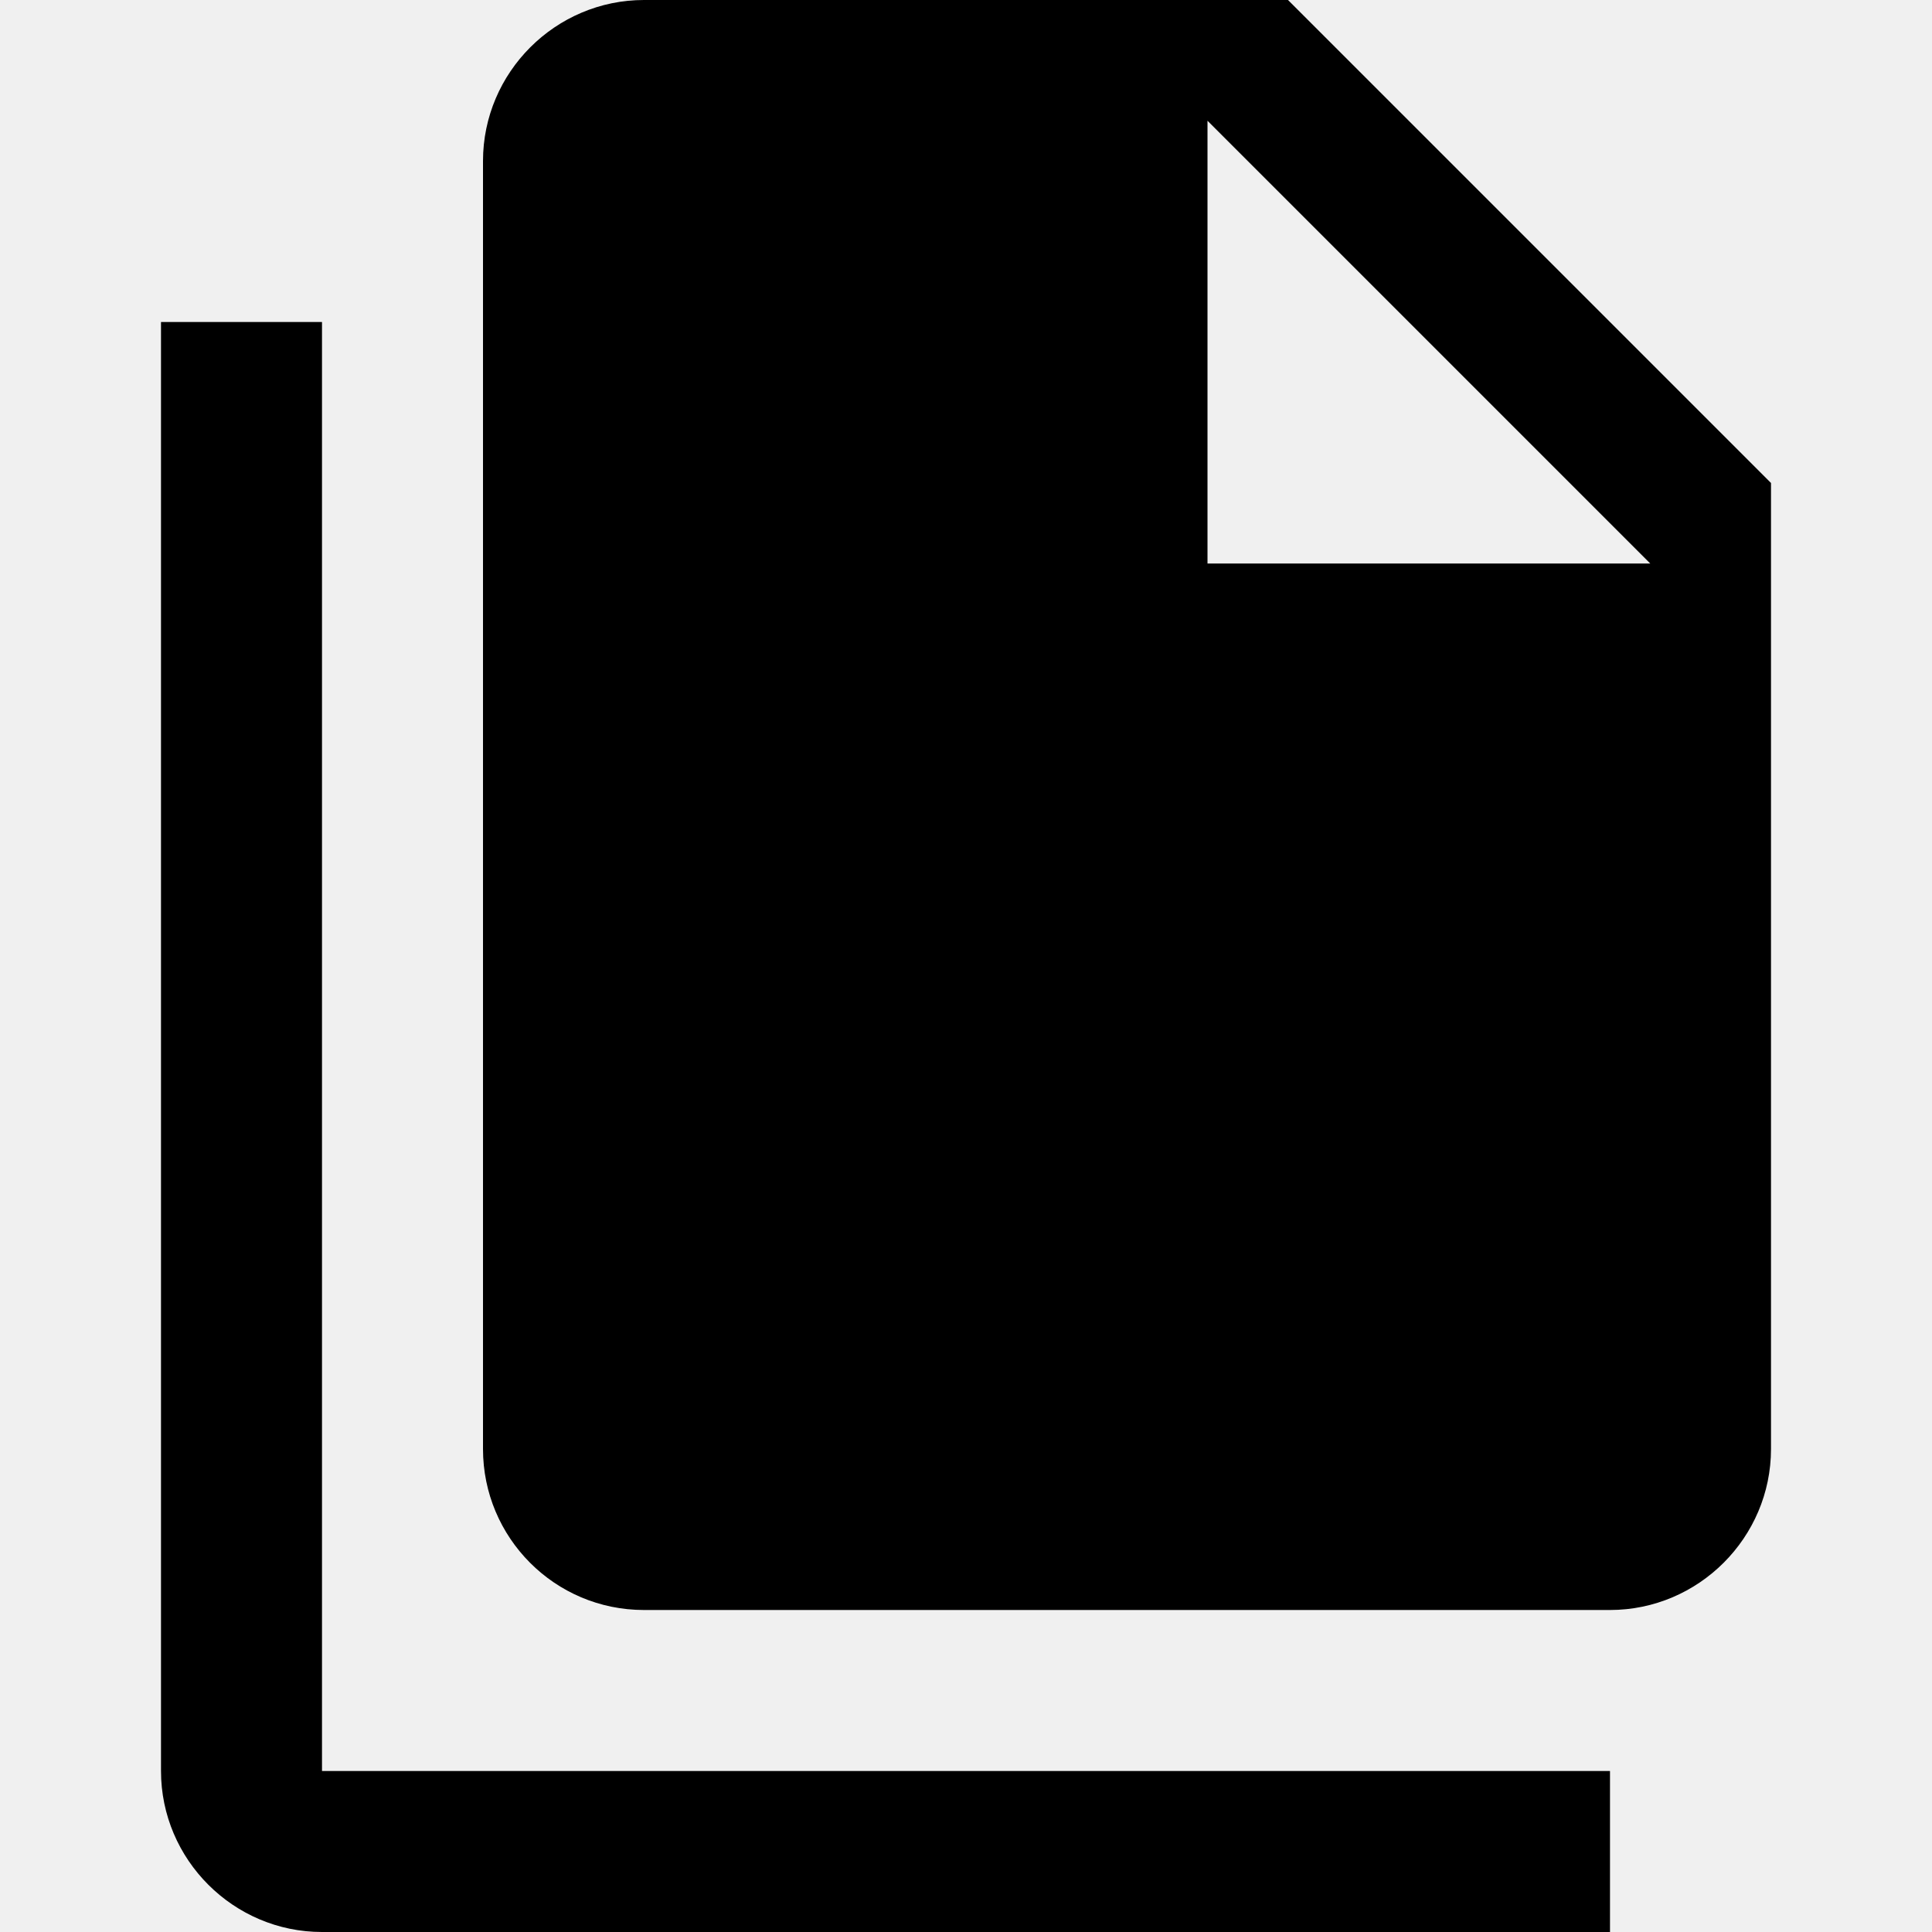
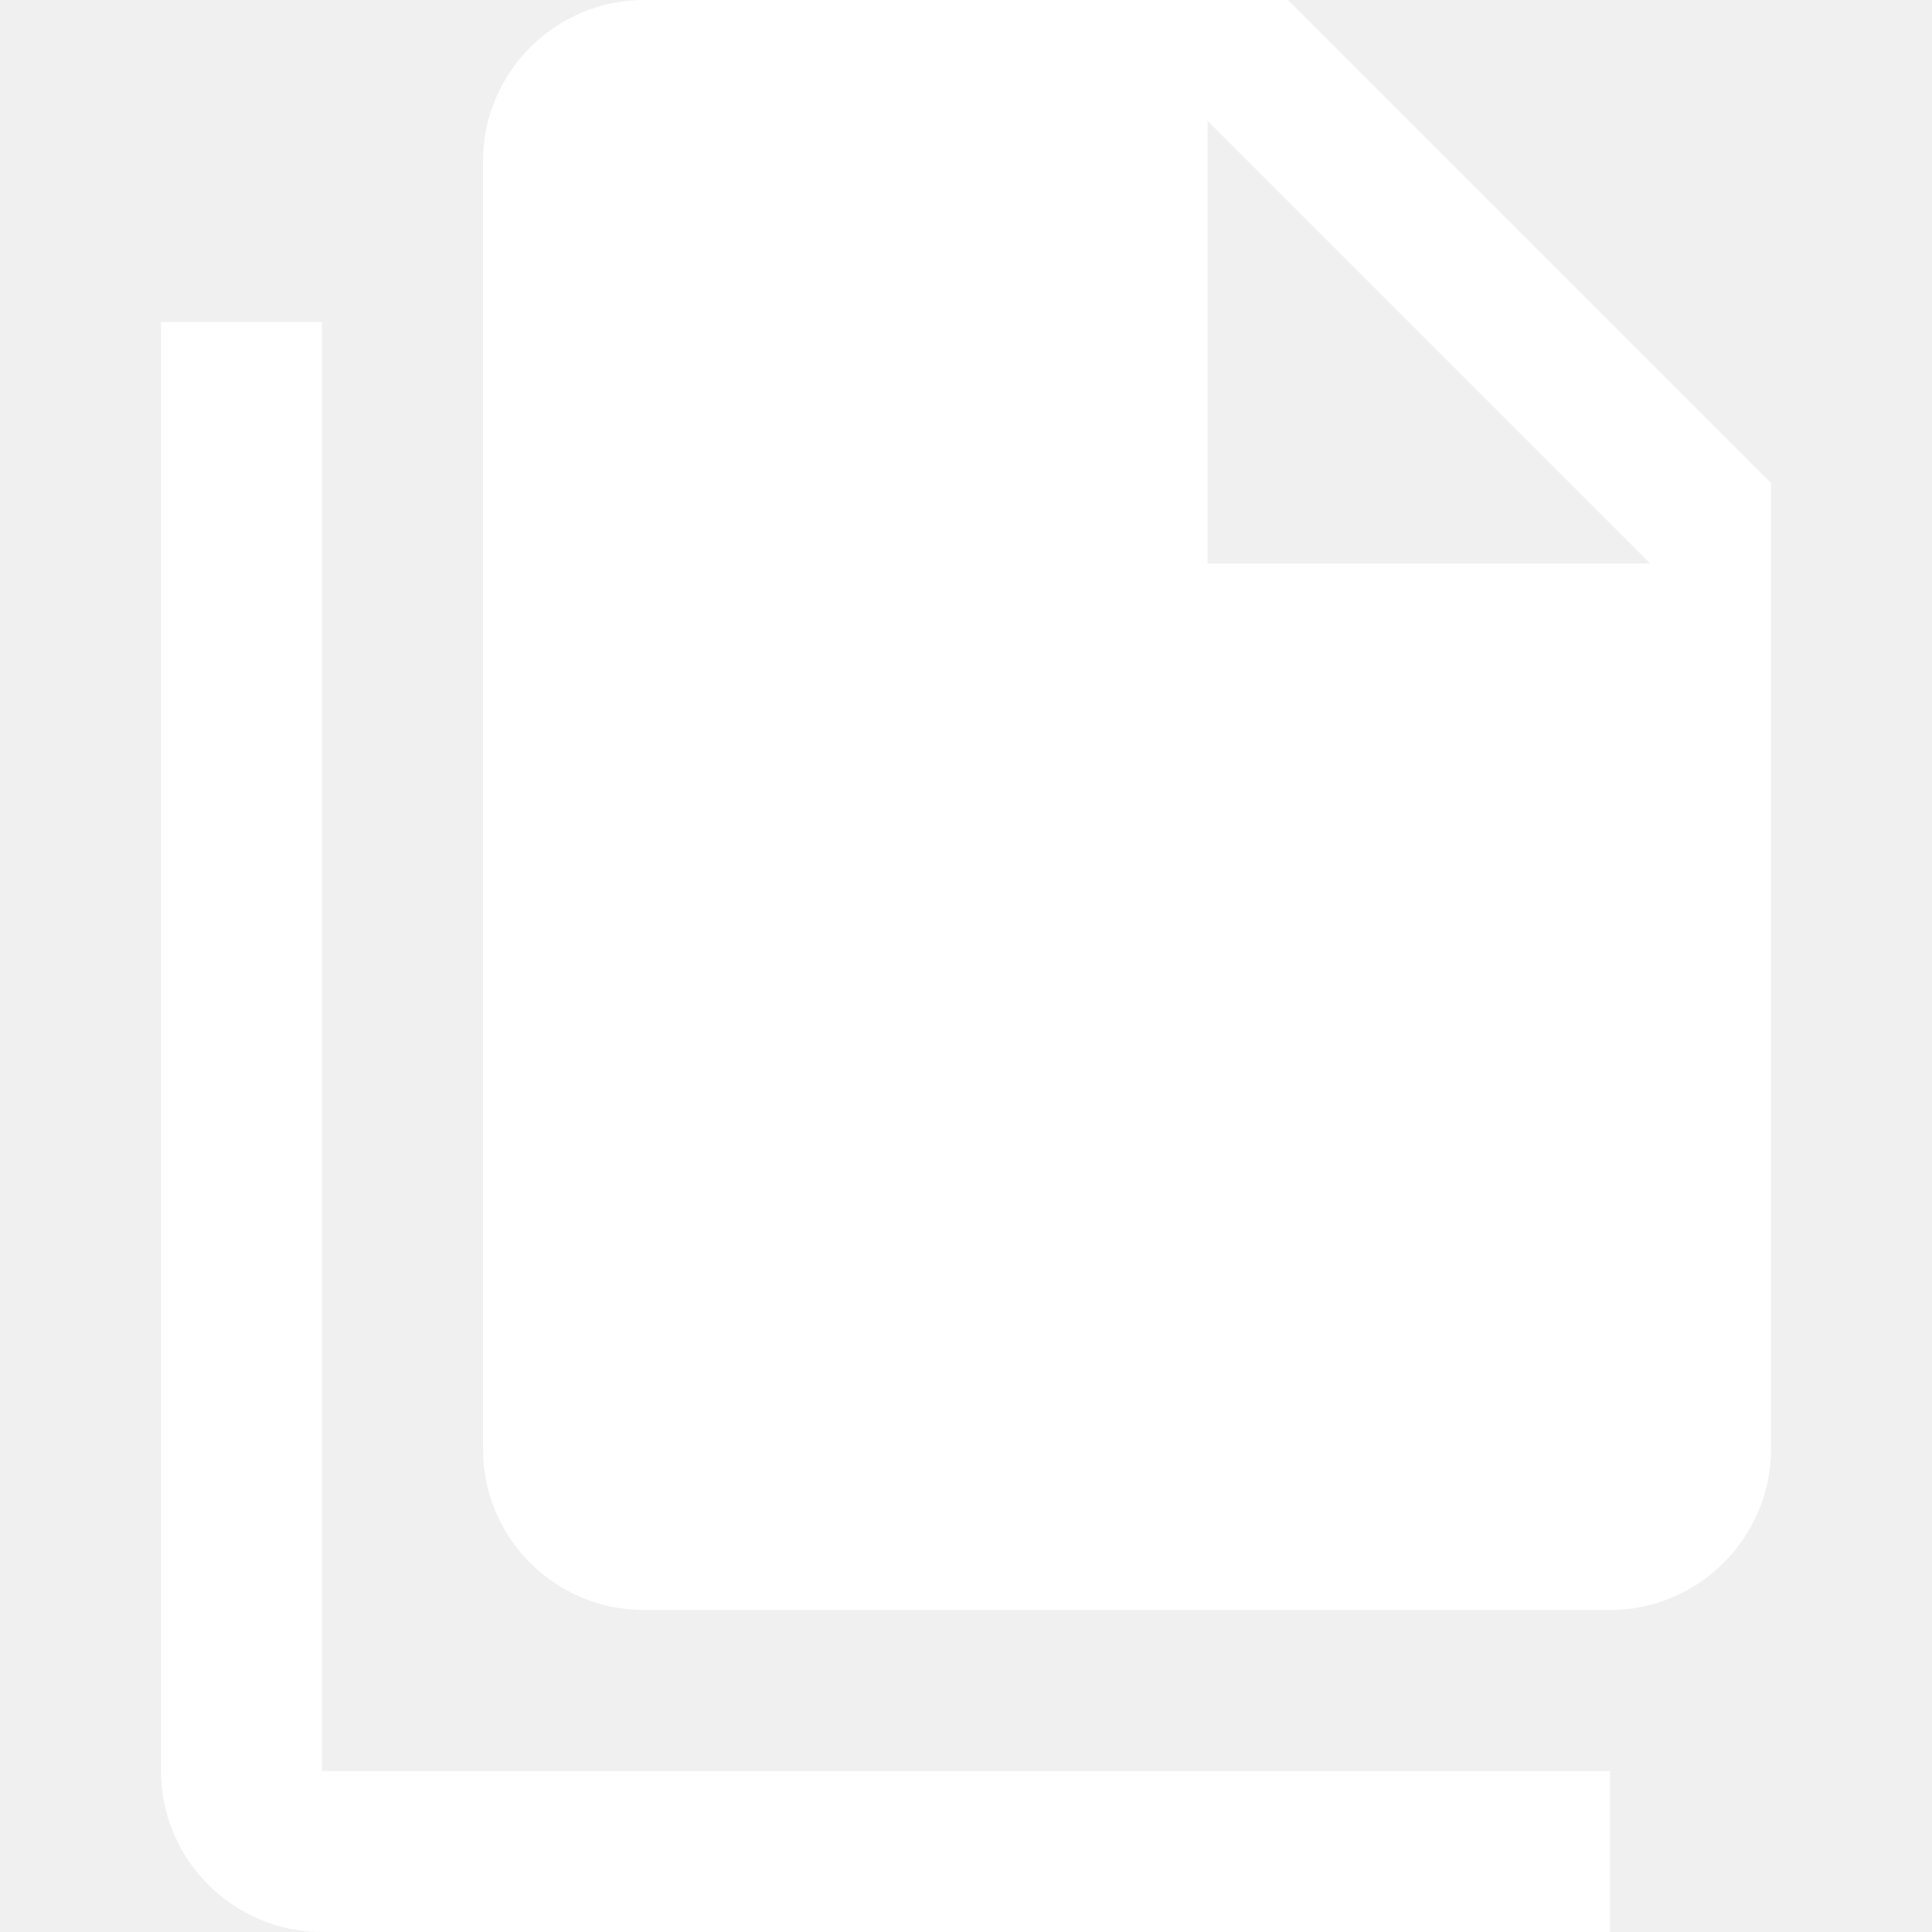
- <svg xmlns="http://www.w3.org/2000/svg" version="1.1" width="24" height="24" viewBox="0 0 24 24">
+ <svg xmlns="http://www.w3.org/2000/svg" version="1.1" width="24" height="24" viewBox="0 0 24 24" fill="#FFFFFF">
  <path d="M15,7H20.5L15,1.5V7M8,0H16L22,6V18C22,19.1 21.1,20 20,20H8C6.89,20 6,19.1 6,18V2C6,0.9 6.9,0 8,0M4,4V22H20V24H4C2.9,24 2,23.1 2,22V4H4Z" />
</svg>
